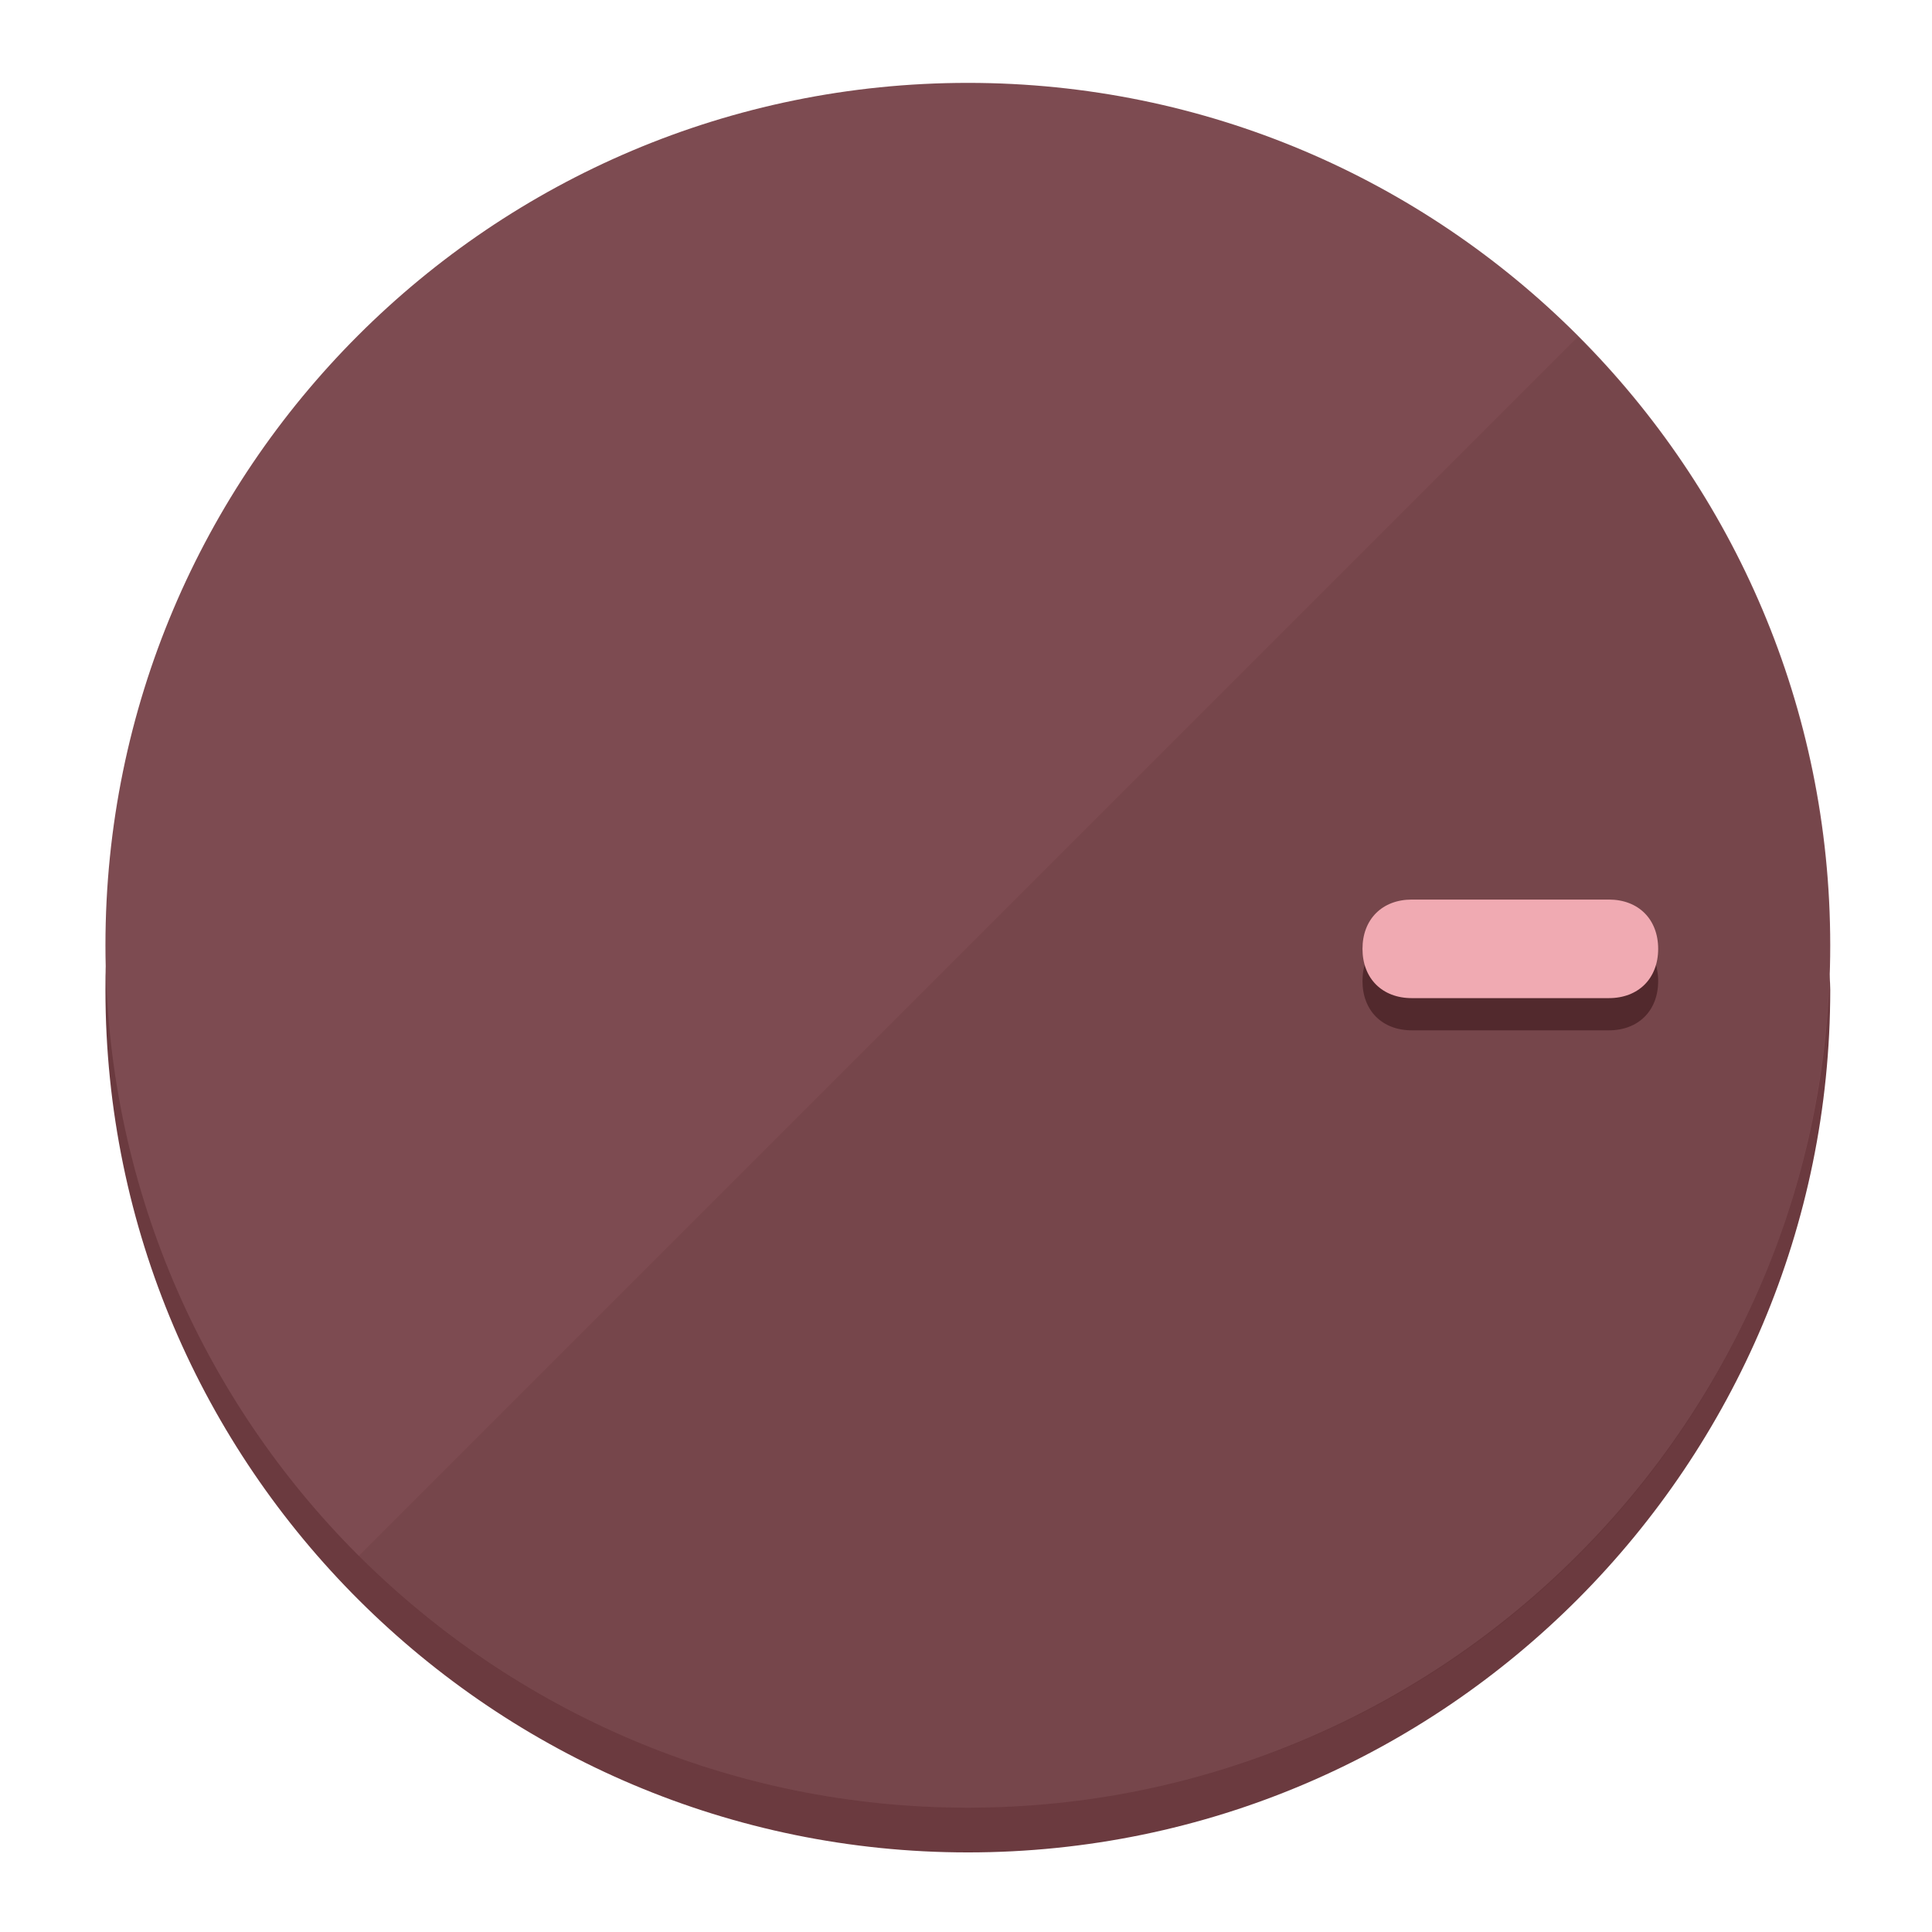
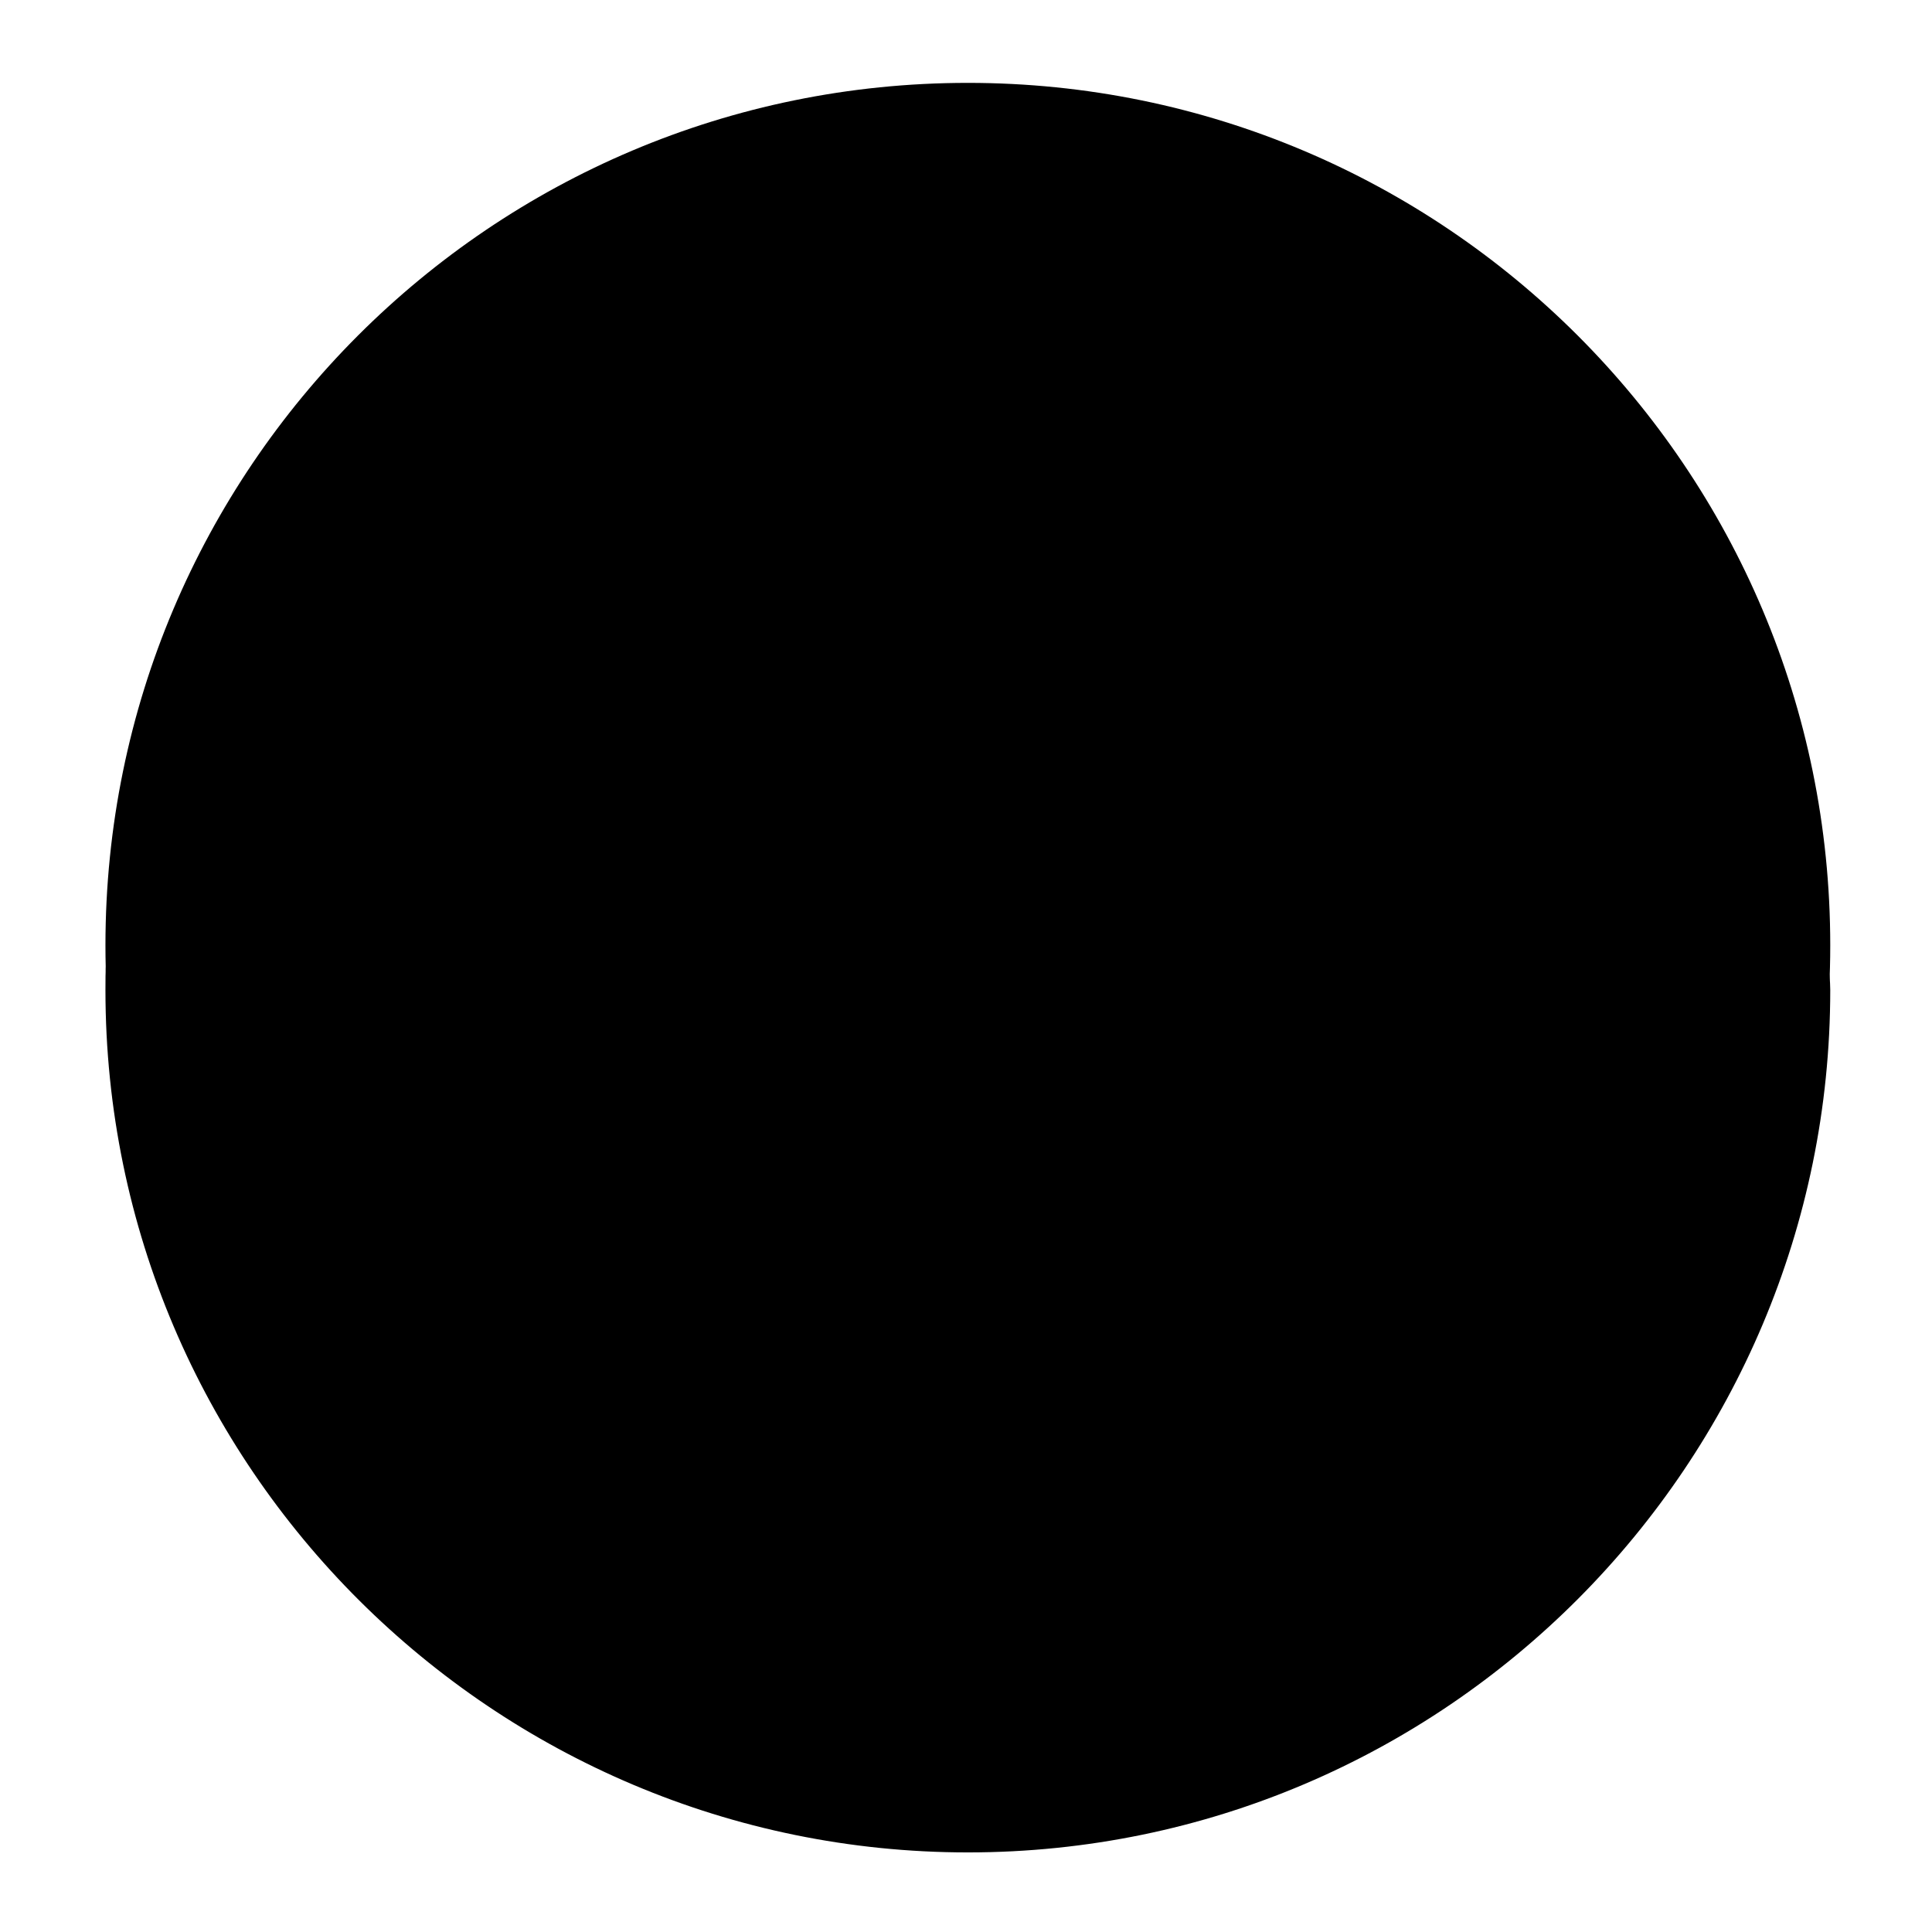
<svg xmlns="http://www.w3.org/2000/svg" height="120px" width="120px" version="1.1" id="Layer_1" viewBox="0 0 496.8 496.8" xml:space="preserve">
  <defs id="defs23" />
  <g id="g3158">
-     <path style="display:inline;fill:#6B3A3F;fill-opacity:1;stroke-width:1.584" d="m 248.875,445.92 c 116.582,0 212.89,-91.238 220.493,-205.286 0,5.069 1.267,8.87 1.267,13.939 0,121.651 -98.842,221.76 -221.76,221.76 -121.651,0 -221.76,-98.842 -221.76,-221.76 0,-5.069 0,-8.87 1.267,-13.939 7.603,114.048 103.91,205.286 220.493,205.286 z" id="path8" />
-     <circle style="display:inline;fill:#7D4B51;fill-opacity:1;stroke-width:1.584" cx="248.875" cy="243.071" r="221.76" id="circle12" />
-     <path style="display:inline;fill:#52292D;fill-opacity:0.154;stroke-width:1.587" d="m 405.744,86.606 c 86.308,86.308 86.308,227.193 0,313.5 -86.308,86.308 -227.193,86.308 -313.5,0" id="path14" />
+     <path style="display:inline;fill:#;fill-opacity:1;stroke-width:1.584" d="m 248.875,445.92 c 116.582,0 212.89,-91.238 220.493,-205.286 0,5.069 1.267,8.87 1.267,13.939 0,121.651 -98.842,221.76 -221.76,221.76 -121.651,0 -221.76,-98.842 -221.76,-221.76 0,-5.069 0,-8.87 1.267,-13.939 7.603,114.048 103.91,205.286 220.493,205.286 z" id="path8" />
+     <circle style="display:inline;fill:#;fill-opacity:1;stroke-width:1.584" cx="248.875" cy="243.071" r="221.76" id="circle12" />
+     <path style="display:inline;fill:#;fill-opacity:0.154;stroke-width:1.587" d="m 405.744,86.606 c 86.308,86.308 86.308,227.193 0,313.5 -86.308,86.308 -227.193,86.308 -313.5,0" id="path14" />
  </g>
  <g id="g3198">
    <circle style="display:none;fill:#000000;fill-opacity:0;stroke-width:1.584" cx="243.582" cy="-248.467" r="221.76" id="circle12-3" transform="rotate(90)" />
-     <path style="display:inline;fill:#52292D;fill-opacity:1;stroke-width:1.584" d="m 363.026,264.942 c -7.603,0 -12.672,-5.069 -12.672,-12.672 v 0 c 0,-7.603 5.069,-12.672 12.672,-12.672 h 50.688 c 7.603,0 12.672,5.069 12.672,12.672 v 0 c 0,7.603 -5.069,12.672 -12.672,12.672 z" id="path3789" />
-     <path style="display:inline;fill:#F0AAB2;stroke-width:1.584" d="m 363.026,256.662 c -7.603,0 -12.672,-5.069 -12.672,-12.672 v 0 c 0,-7.603 5.069,-12.672 12.672,-12.672 h 50.688 c 7.603,0 12.672,5.069 12.672,12.672 v 0 c 0,7.603 -5.069,12.672 -12.672,12.672 z" id="path915" />
+     <path style="display:inline;fill:#;fill-opacity:1;stroke-width:1.584" d="m 363.026,264.942 c -7.603,0 -12.672,-5.069 -12.672,-12.672 v 0 c 0,-7.603 5.069,-12.672 12.672,-12.672 h 50.688 c 7.603,0 12.672,5.069 12.672,12.672 v 0 c 0,7.603 -5.069,12.672 -12.672,12.672 z" id="path3789" />
+     <path style="display:inline;fill:#;stroke-width:1.584" d="m 363.026,256.662 c -7.603,0 -12.672,-5.069 -12.672,-12.672 v 0 c 0,-7.603 5.069,-12.672 12.672,-12.672 h 50.688 c 7.603,0 12.672,5.069 12.672,12.672 v 0 c 0,7.603 -5.069,12.672 -12.672,12.672 z" id="path915" />
  </g>
</svg>
